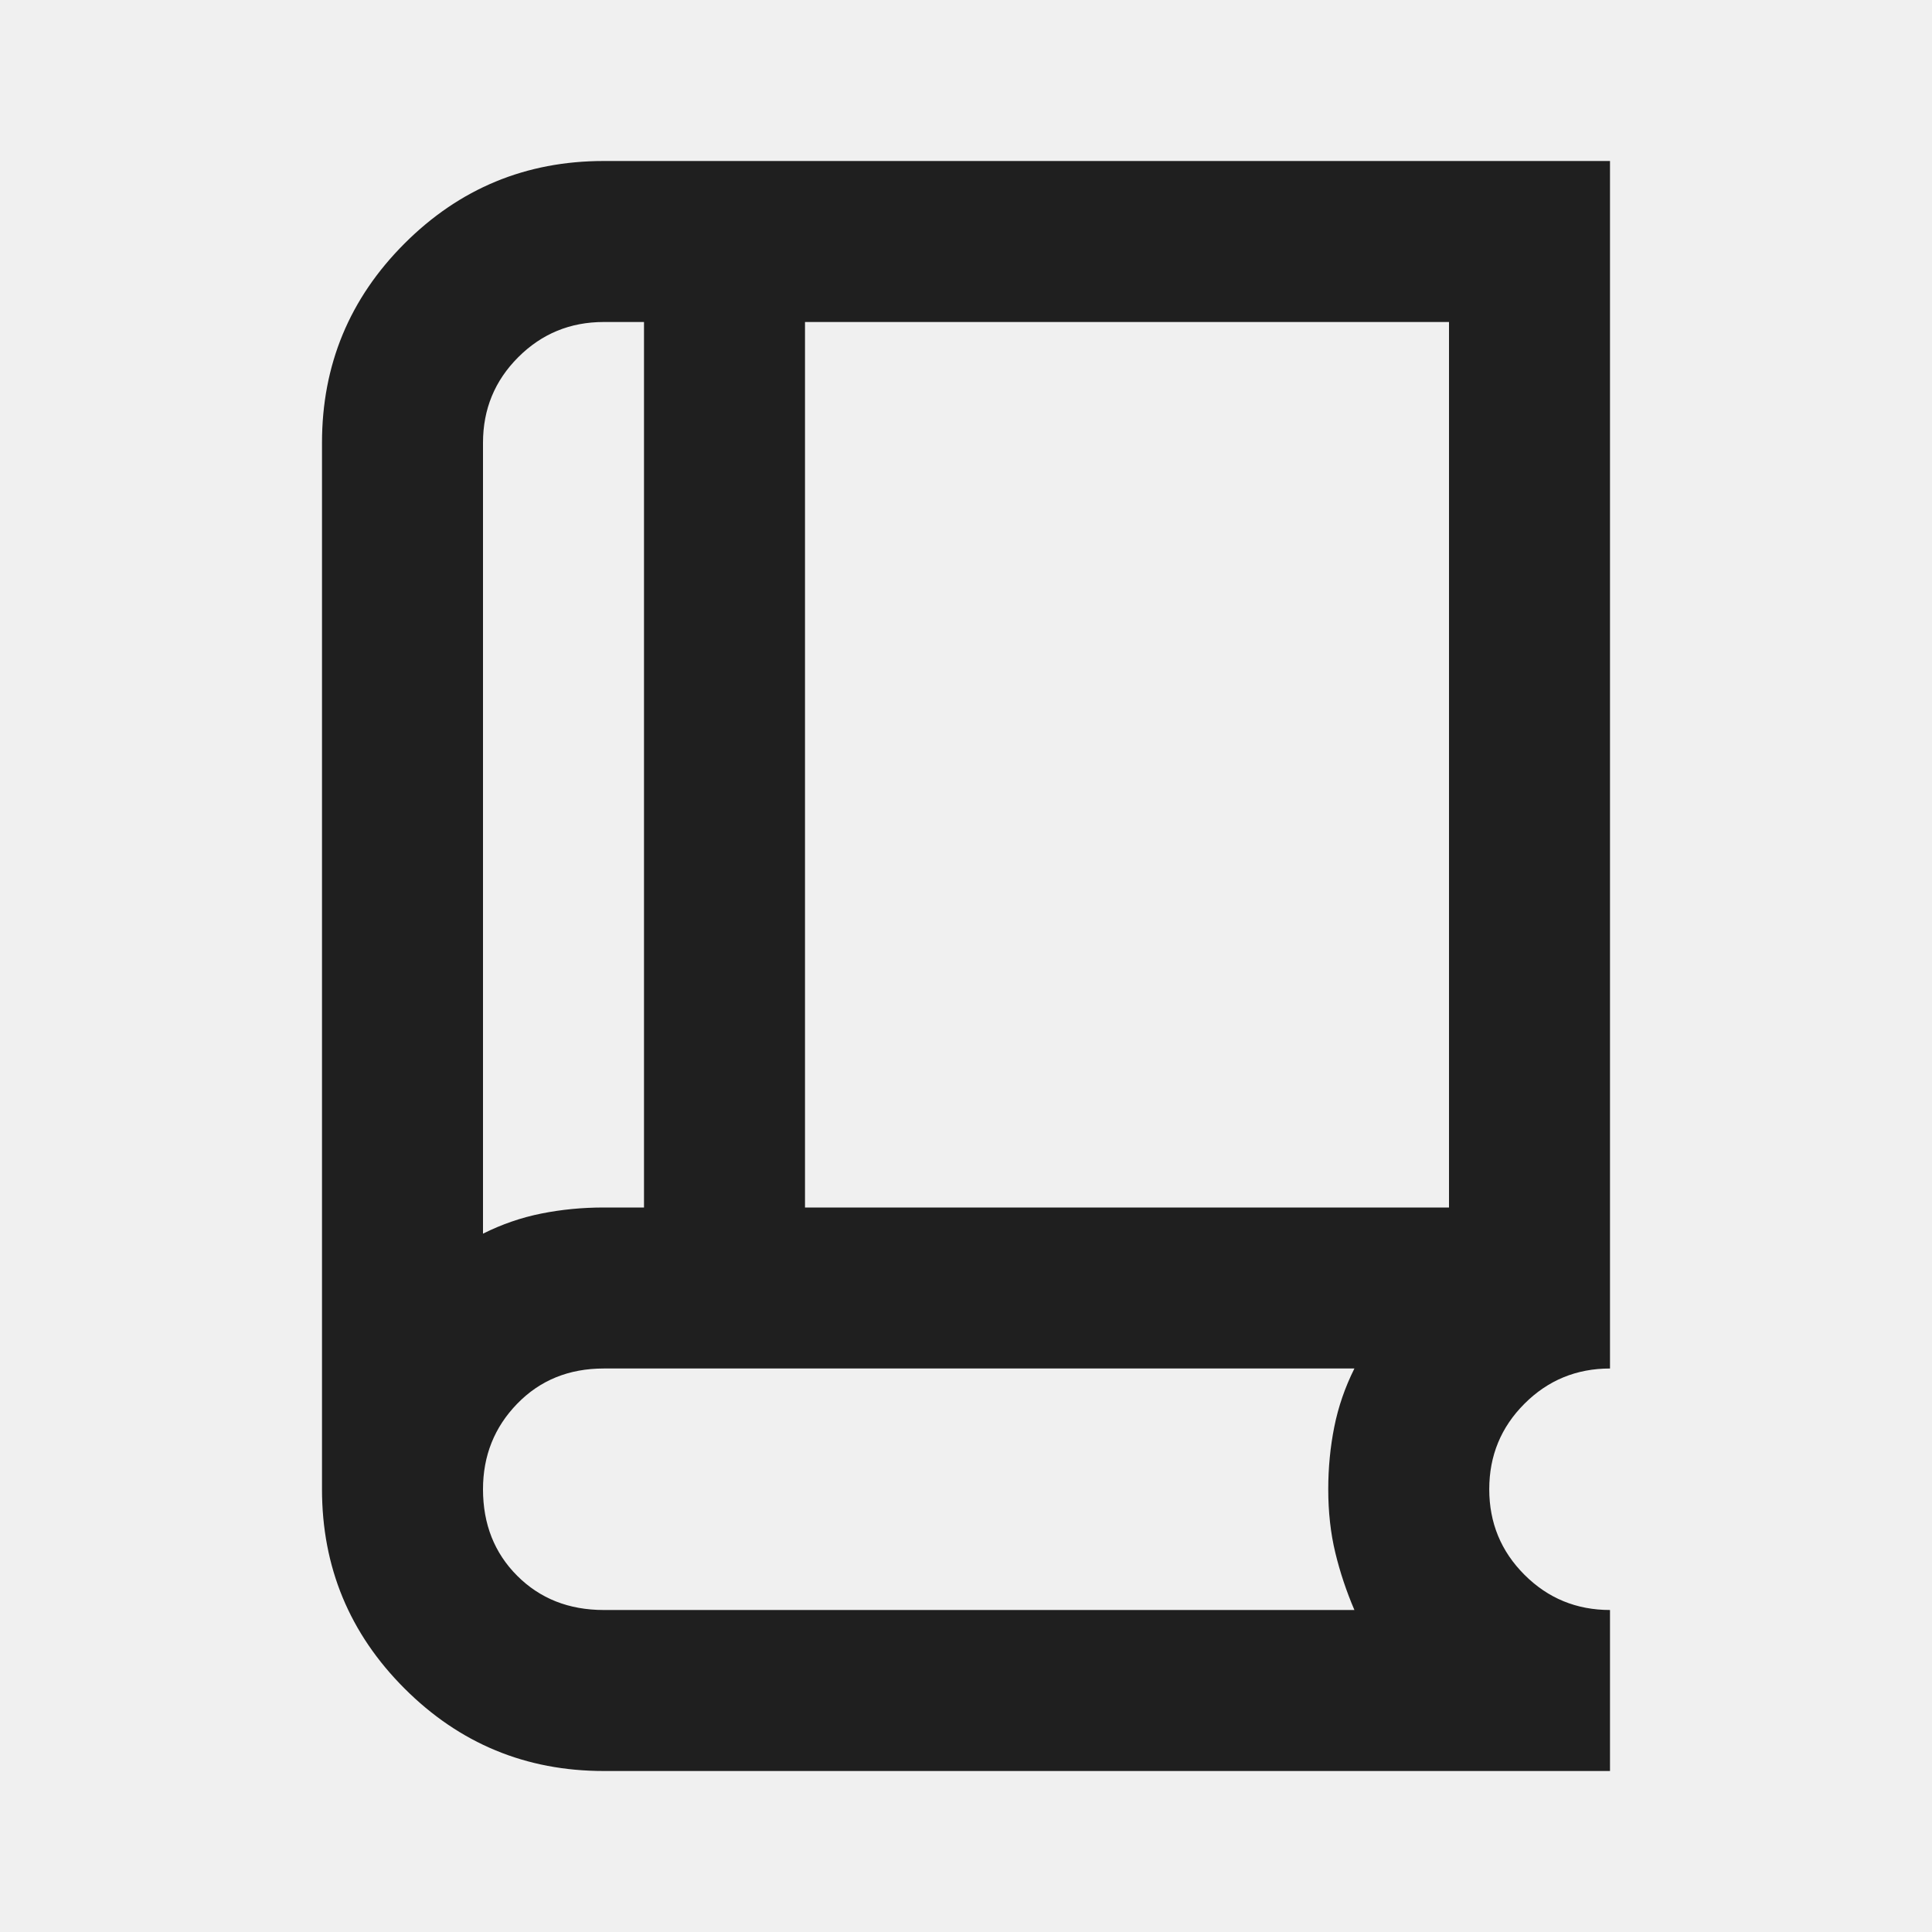
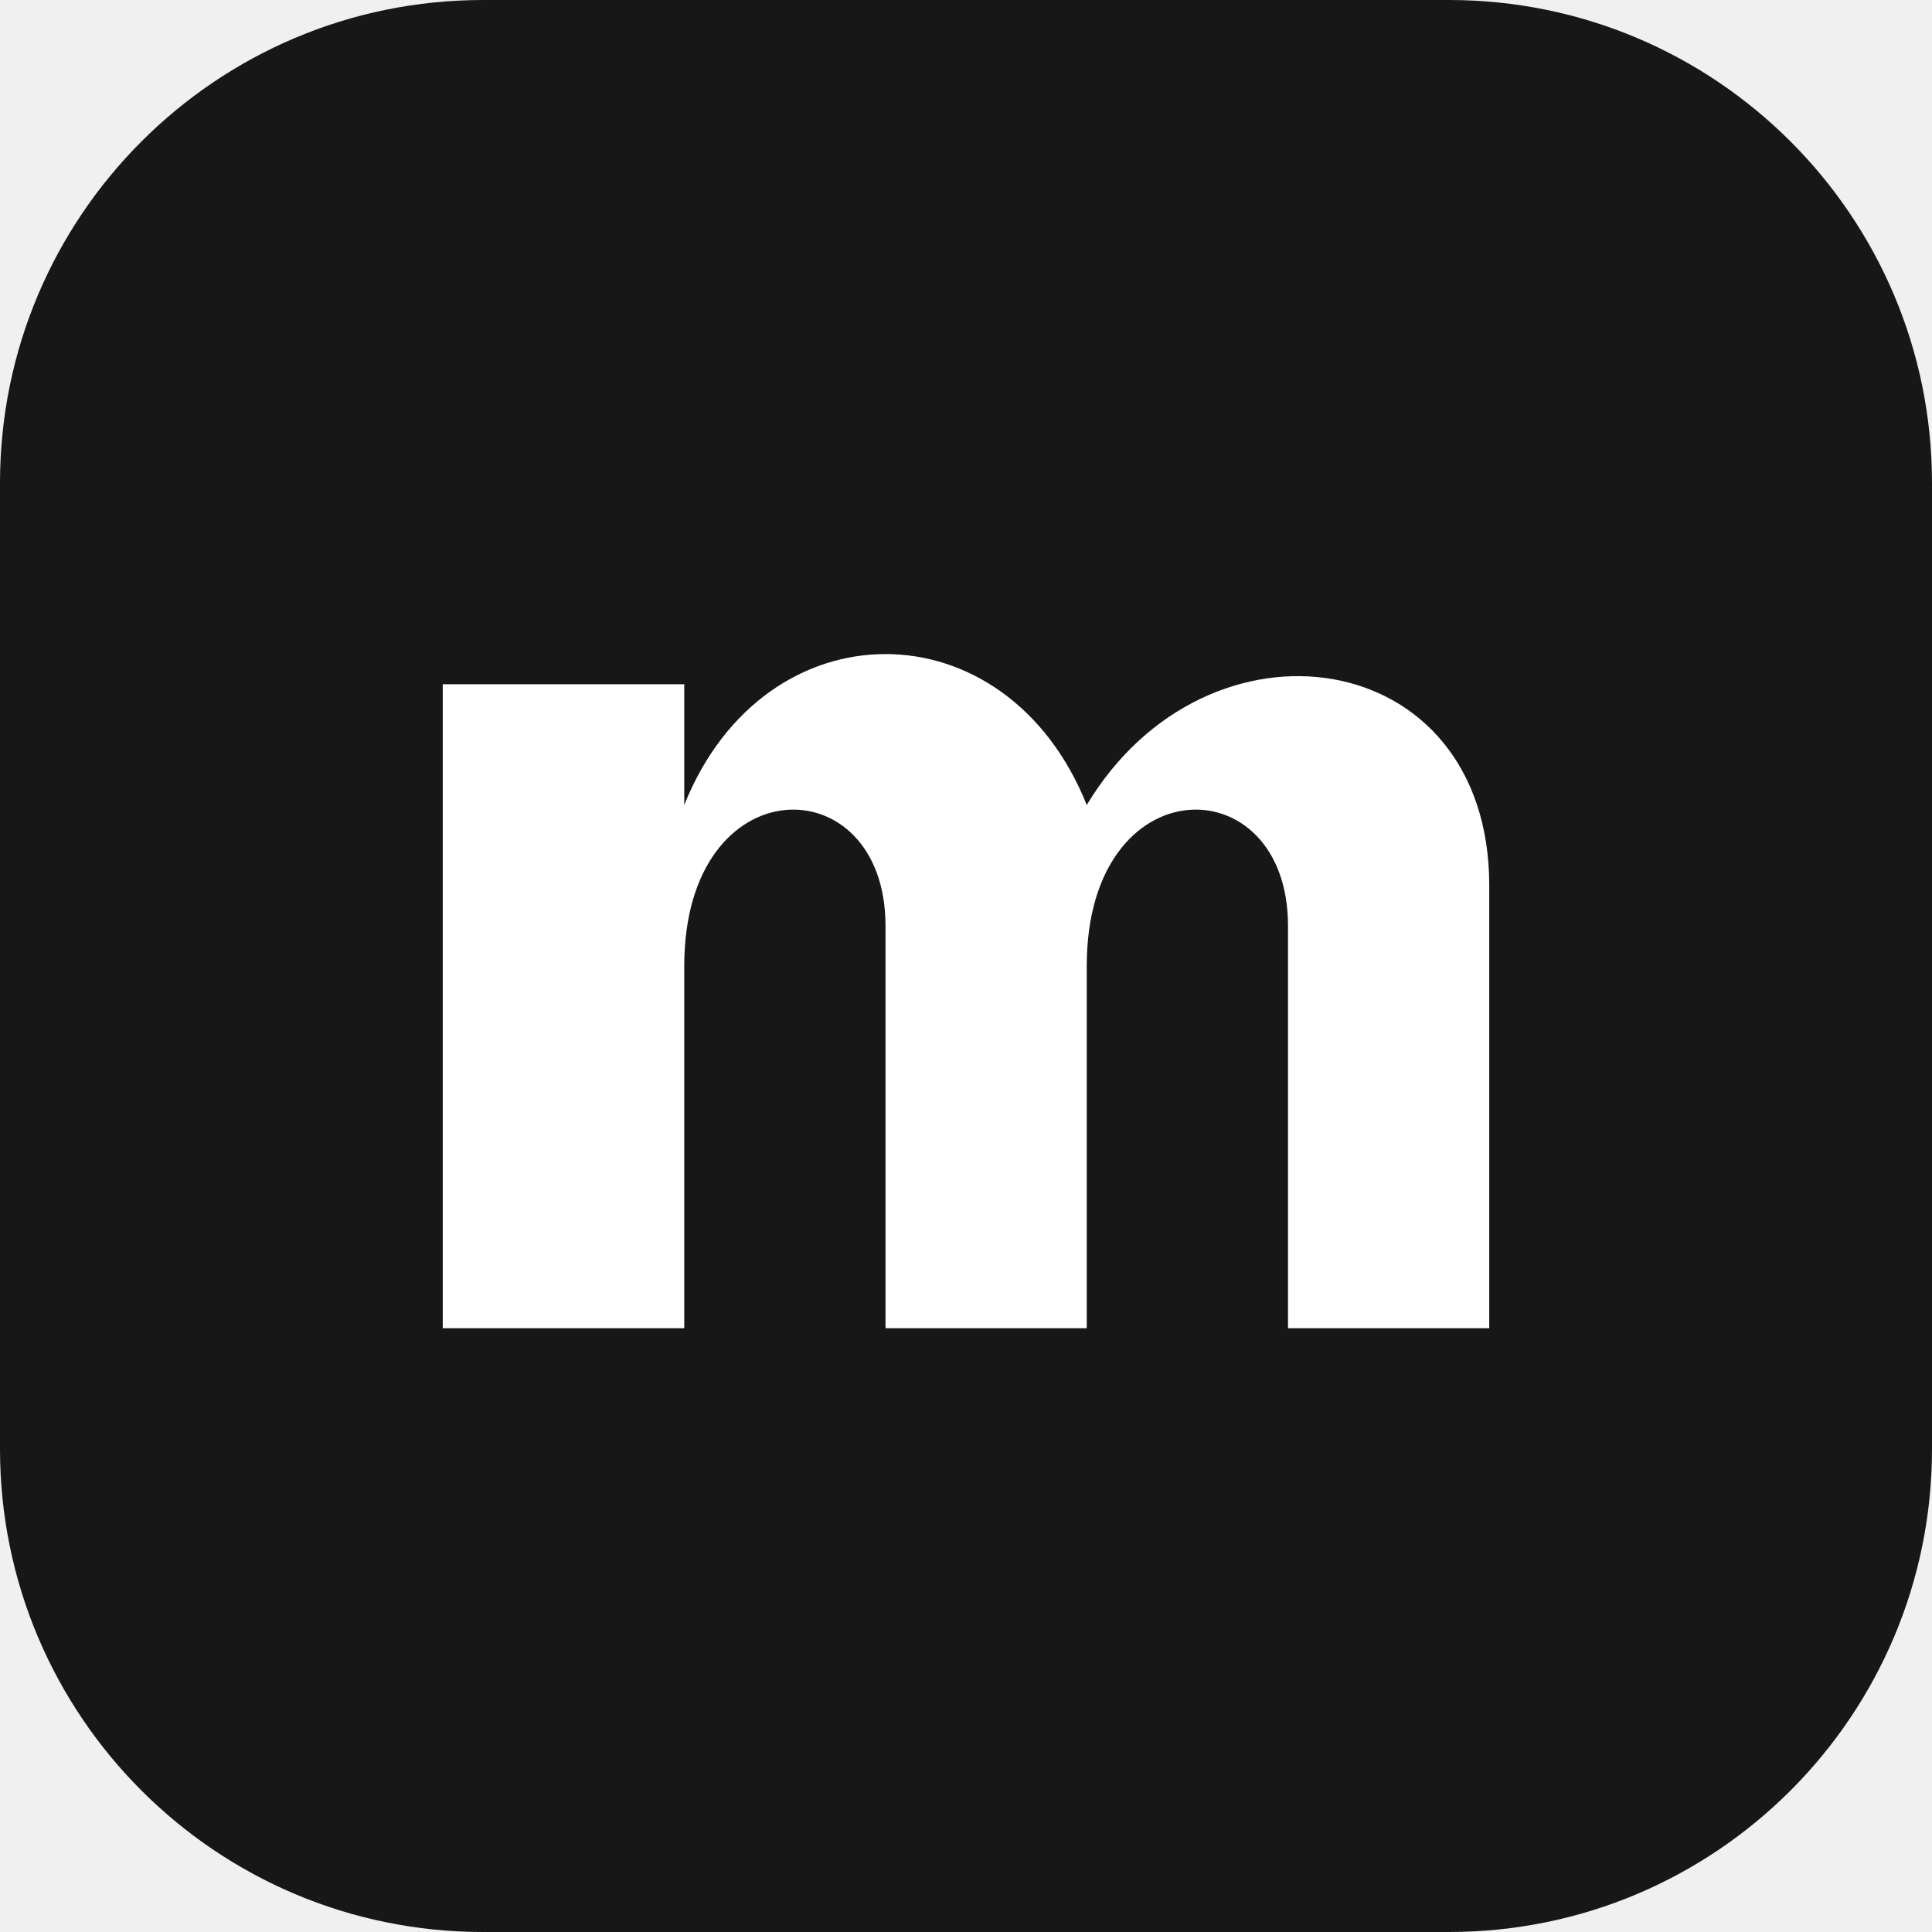
- <svg xmlns="http://www.w3.org/2000/svg" height="24px" viewBox="0 -960 960 960" width="24px" fill="#1f1f1f">
-   <path d="M300-80q-58 0-99-41t-41-99v-520q0-58 41-99t99-41h500v600q-25 0-42.5 17.5T740-220q0 25 17.5 42.5T800-160v80H300Zm-60-267q14-7 29-10t31-3h20v-440h-20q-25 0-42.5 17.5T240-740v393Zm160-13h320v-440H400v440Zm-160 13v-453 453Zm60 187h373q-6-14-9.5-28.5T660-220q0-16 3-31t10-29H300q-26 0-43 17.5T240-220q0 26 17 43t43 17Z" />
+ <svg xmlns="http://www.w3.org/2000/svg" viewBox="0 0 48 48">
+   <rect width="48" height="48" rx="12" fill="#171717" />
+   <path d="M11 33V17h6v3c2-5 8-5 10 0 3-5 10-4 10 2v11h-5V23c0-4-5-4-5 1v9h-5V23c0-4-5-4-5 1v9z" fill="#fff" />
</svg>
